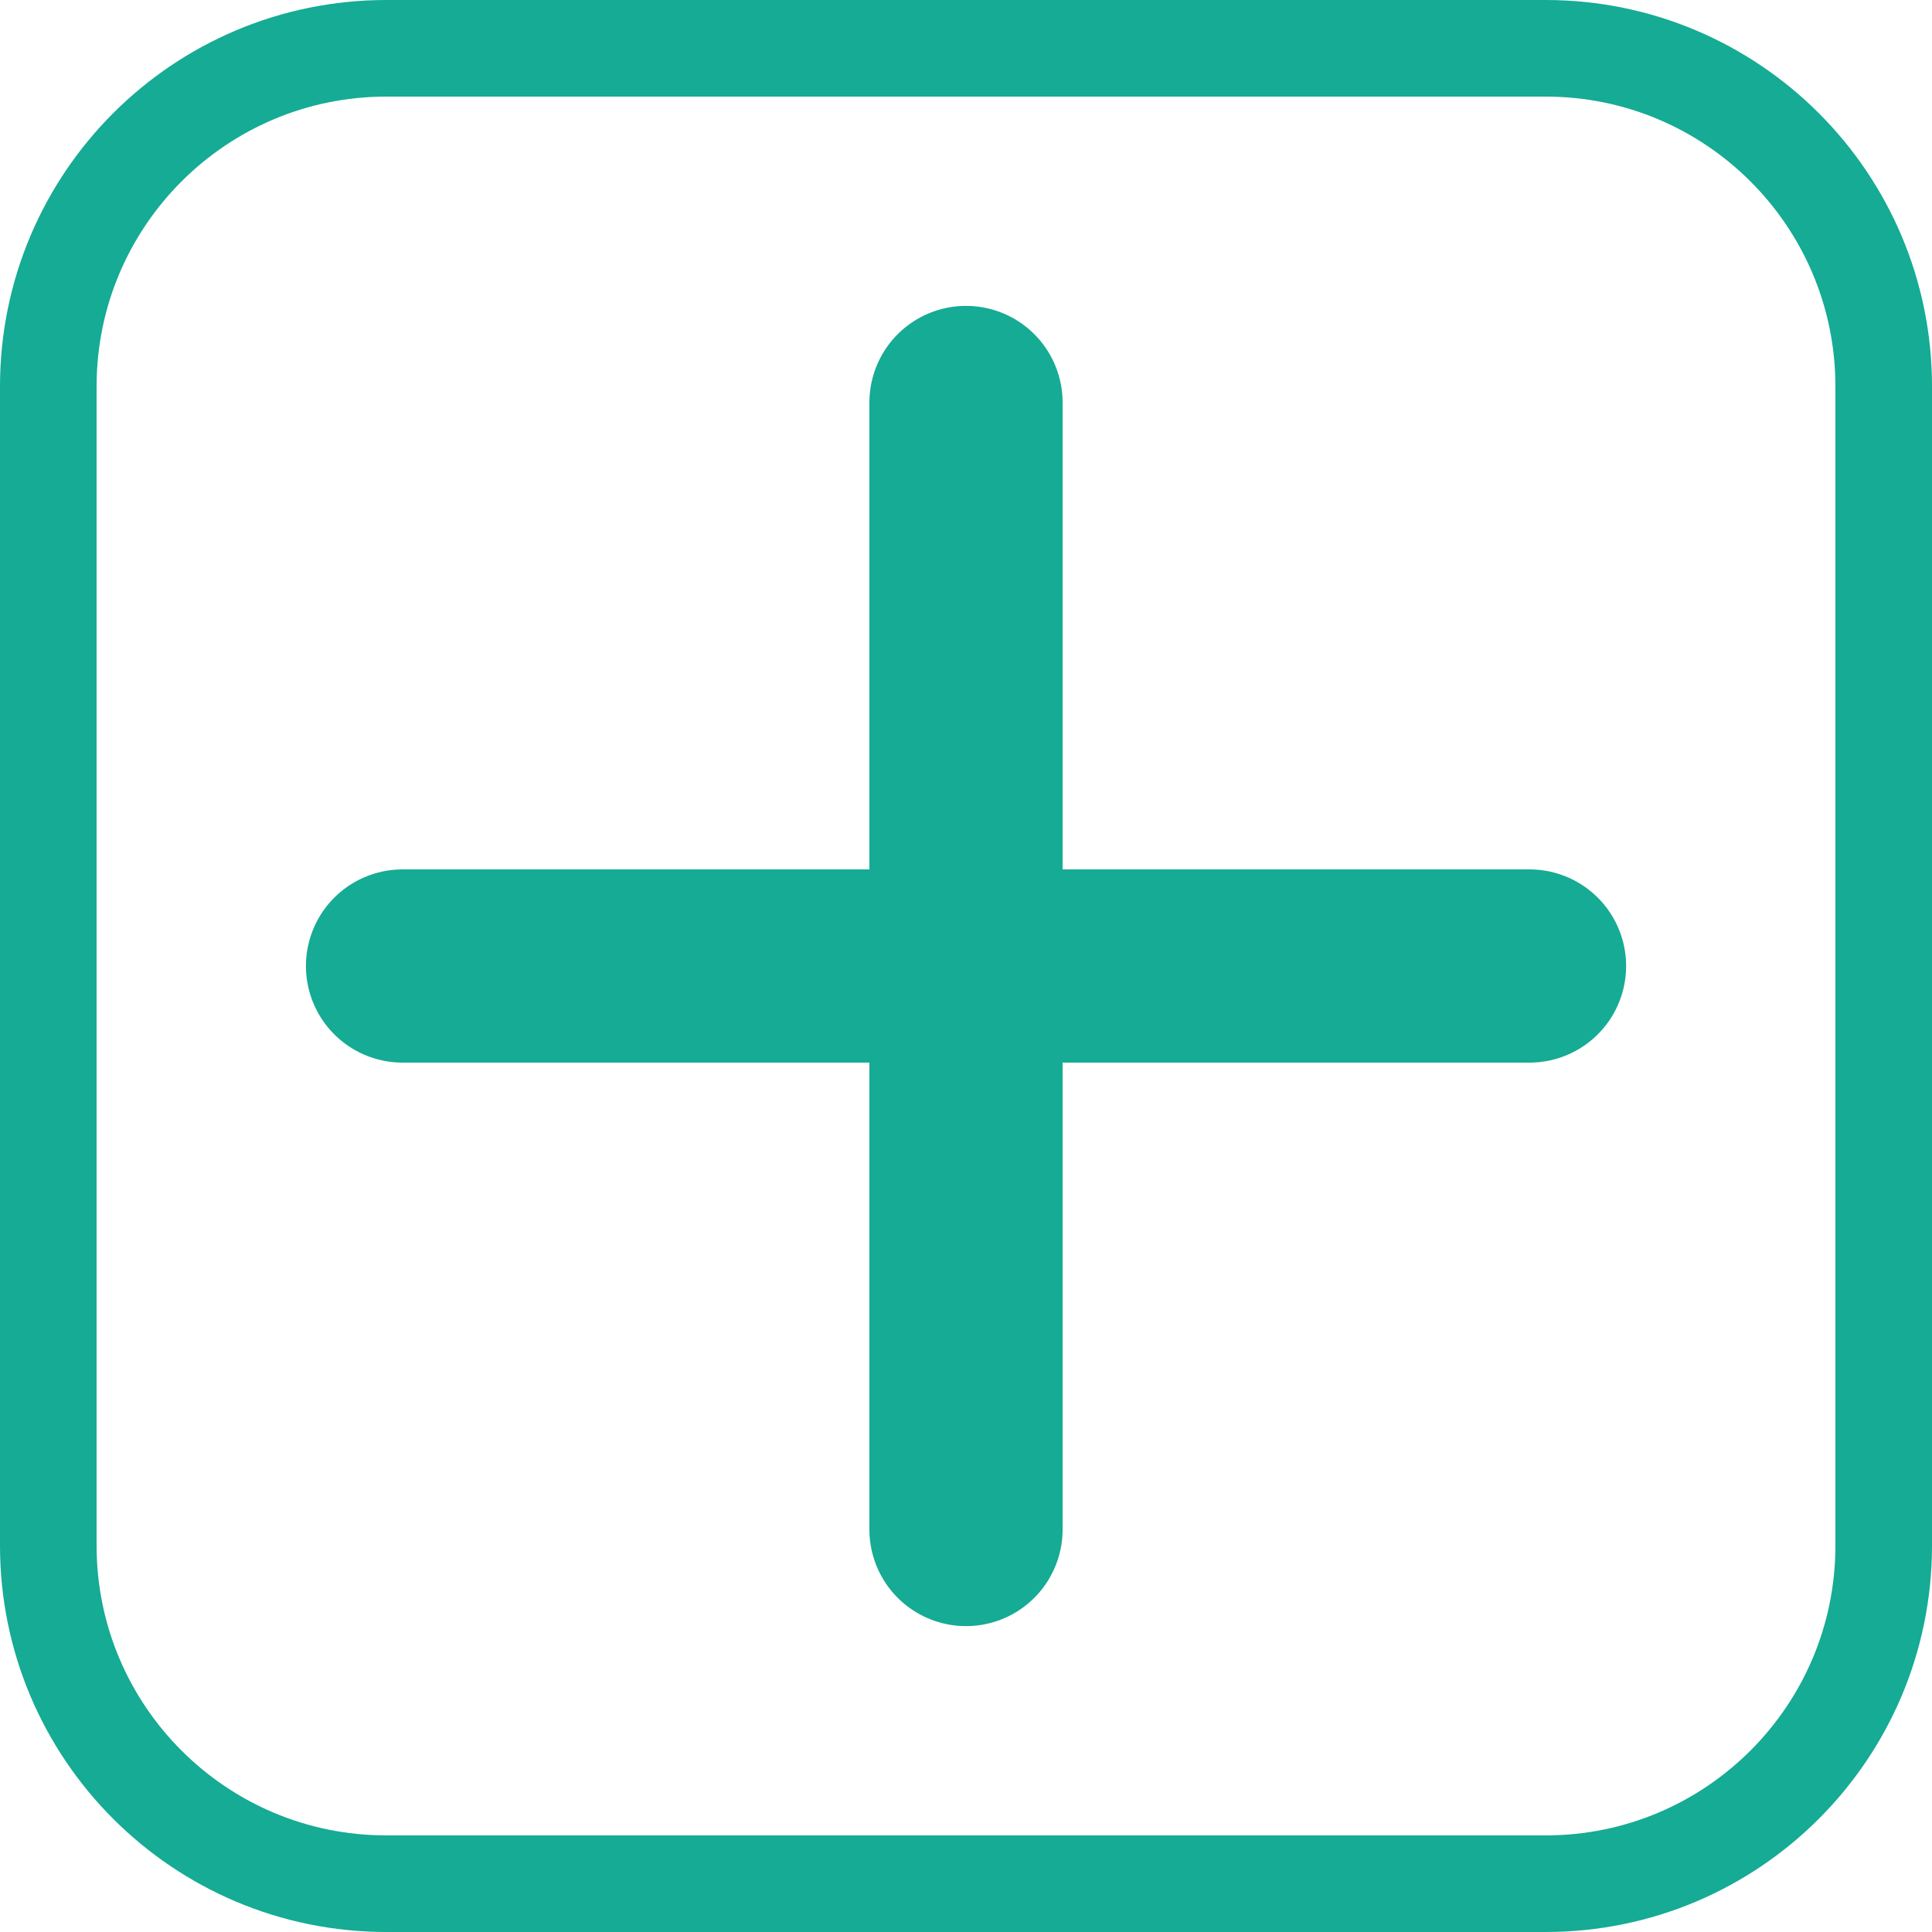
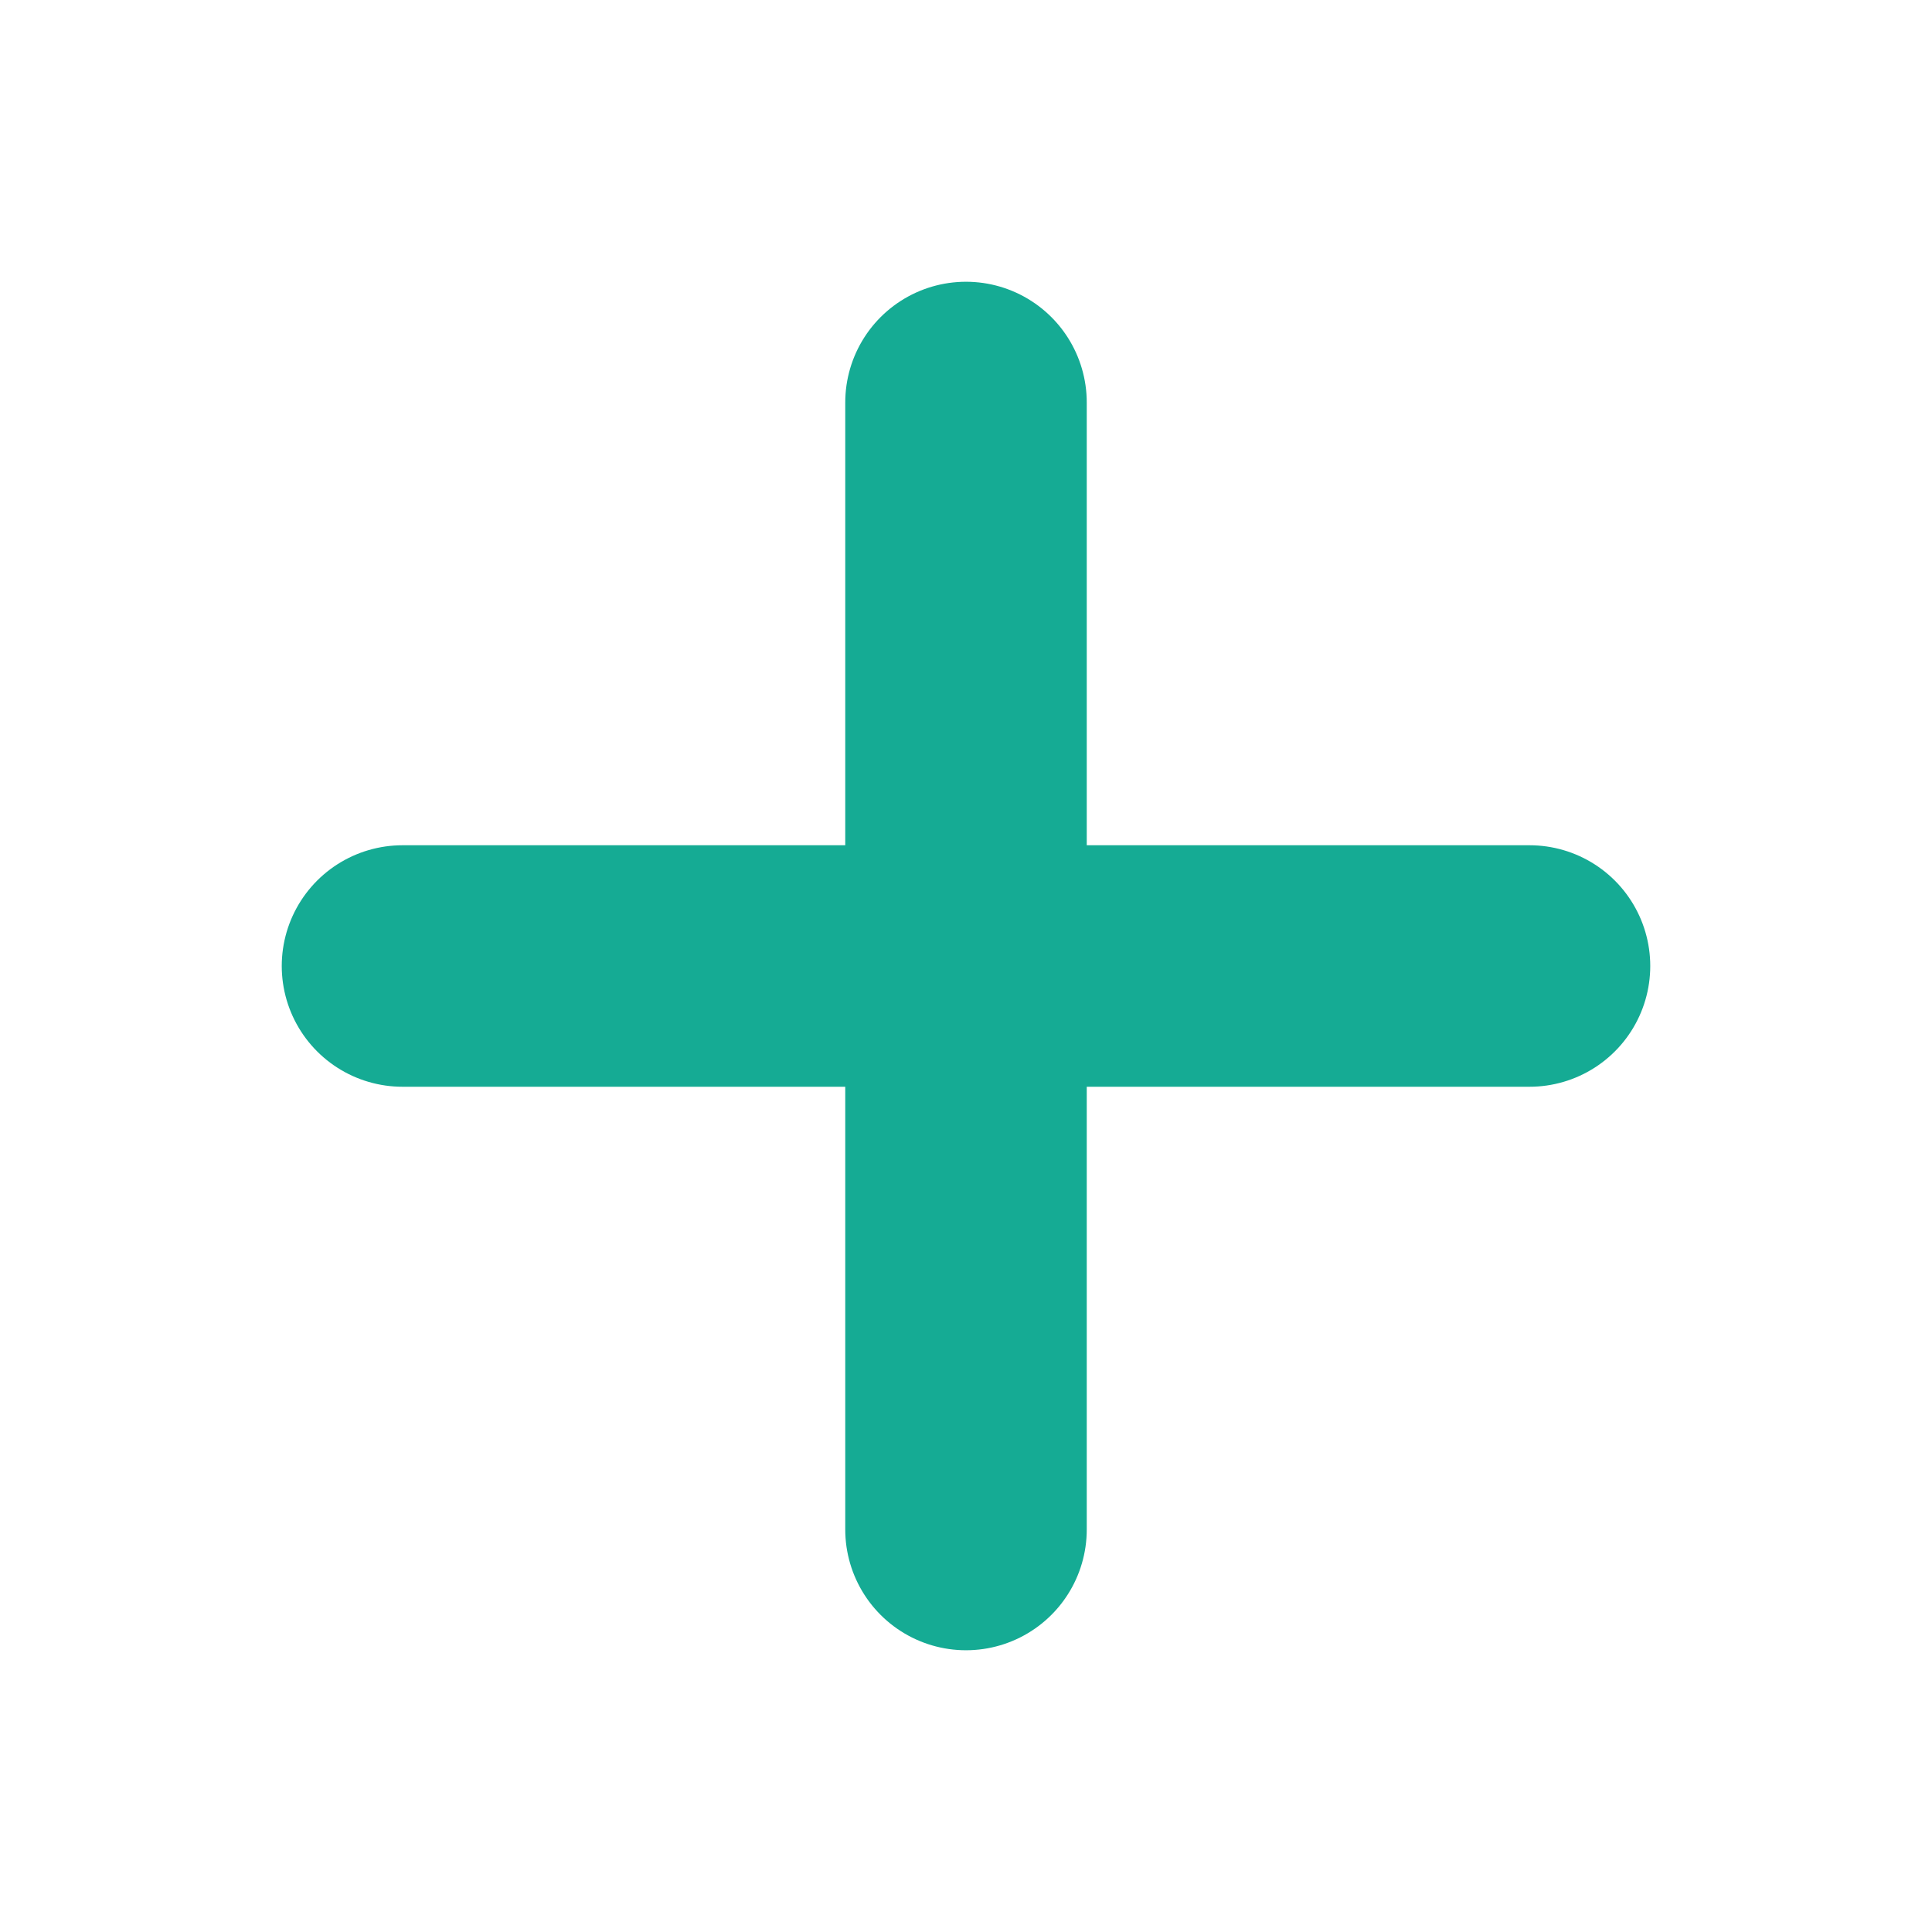
- <svg xmlns="http://www.w3.org/2000/svg" width="40" height="40" viewBox="0 0 40 40" fill="none">
-   <rect x="1" y="1" width="38" height="38" rx="7" stroke="#15AB94" stroke-width="2" />
-   <path d="M8.334 20H31.667" stroke="#15AB94" stroke-width="4" stroke-linecap="round" stroke-linejoin="round" />
-   <path d="M20 31.667V8.333" stroke="#15AB94" stroke-width="4" stroke-linecap="round" stroke-linejoin="round" />
+ <svg xmlns="http://www.w3.org/2000/svg" width="24" height="24" viewBox="0 0 24 24" fill="none">
+   <path d="M5 12H19" stroke="#15AB94" stroke-width="3" stroke-linecap="round" stroke-linejoin="round" />
+   <path d="M12 19V5" stroke="#15AB94" stroke-width="3" stroke-linecap="round" stroke-linejoin="round" />
</svg>
